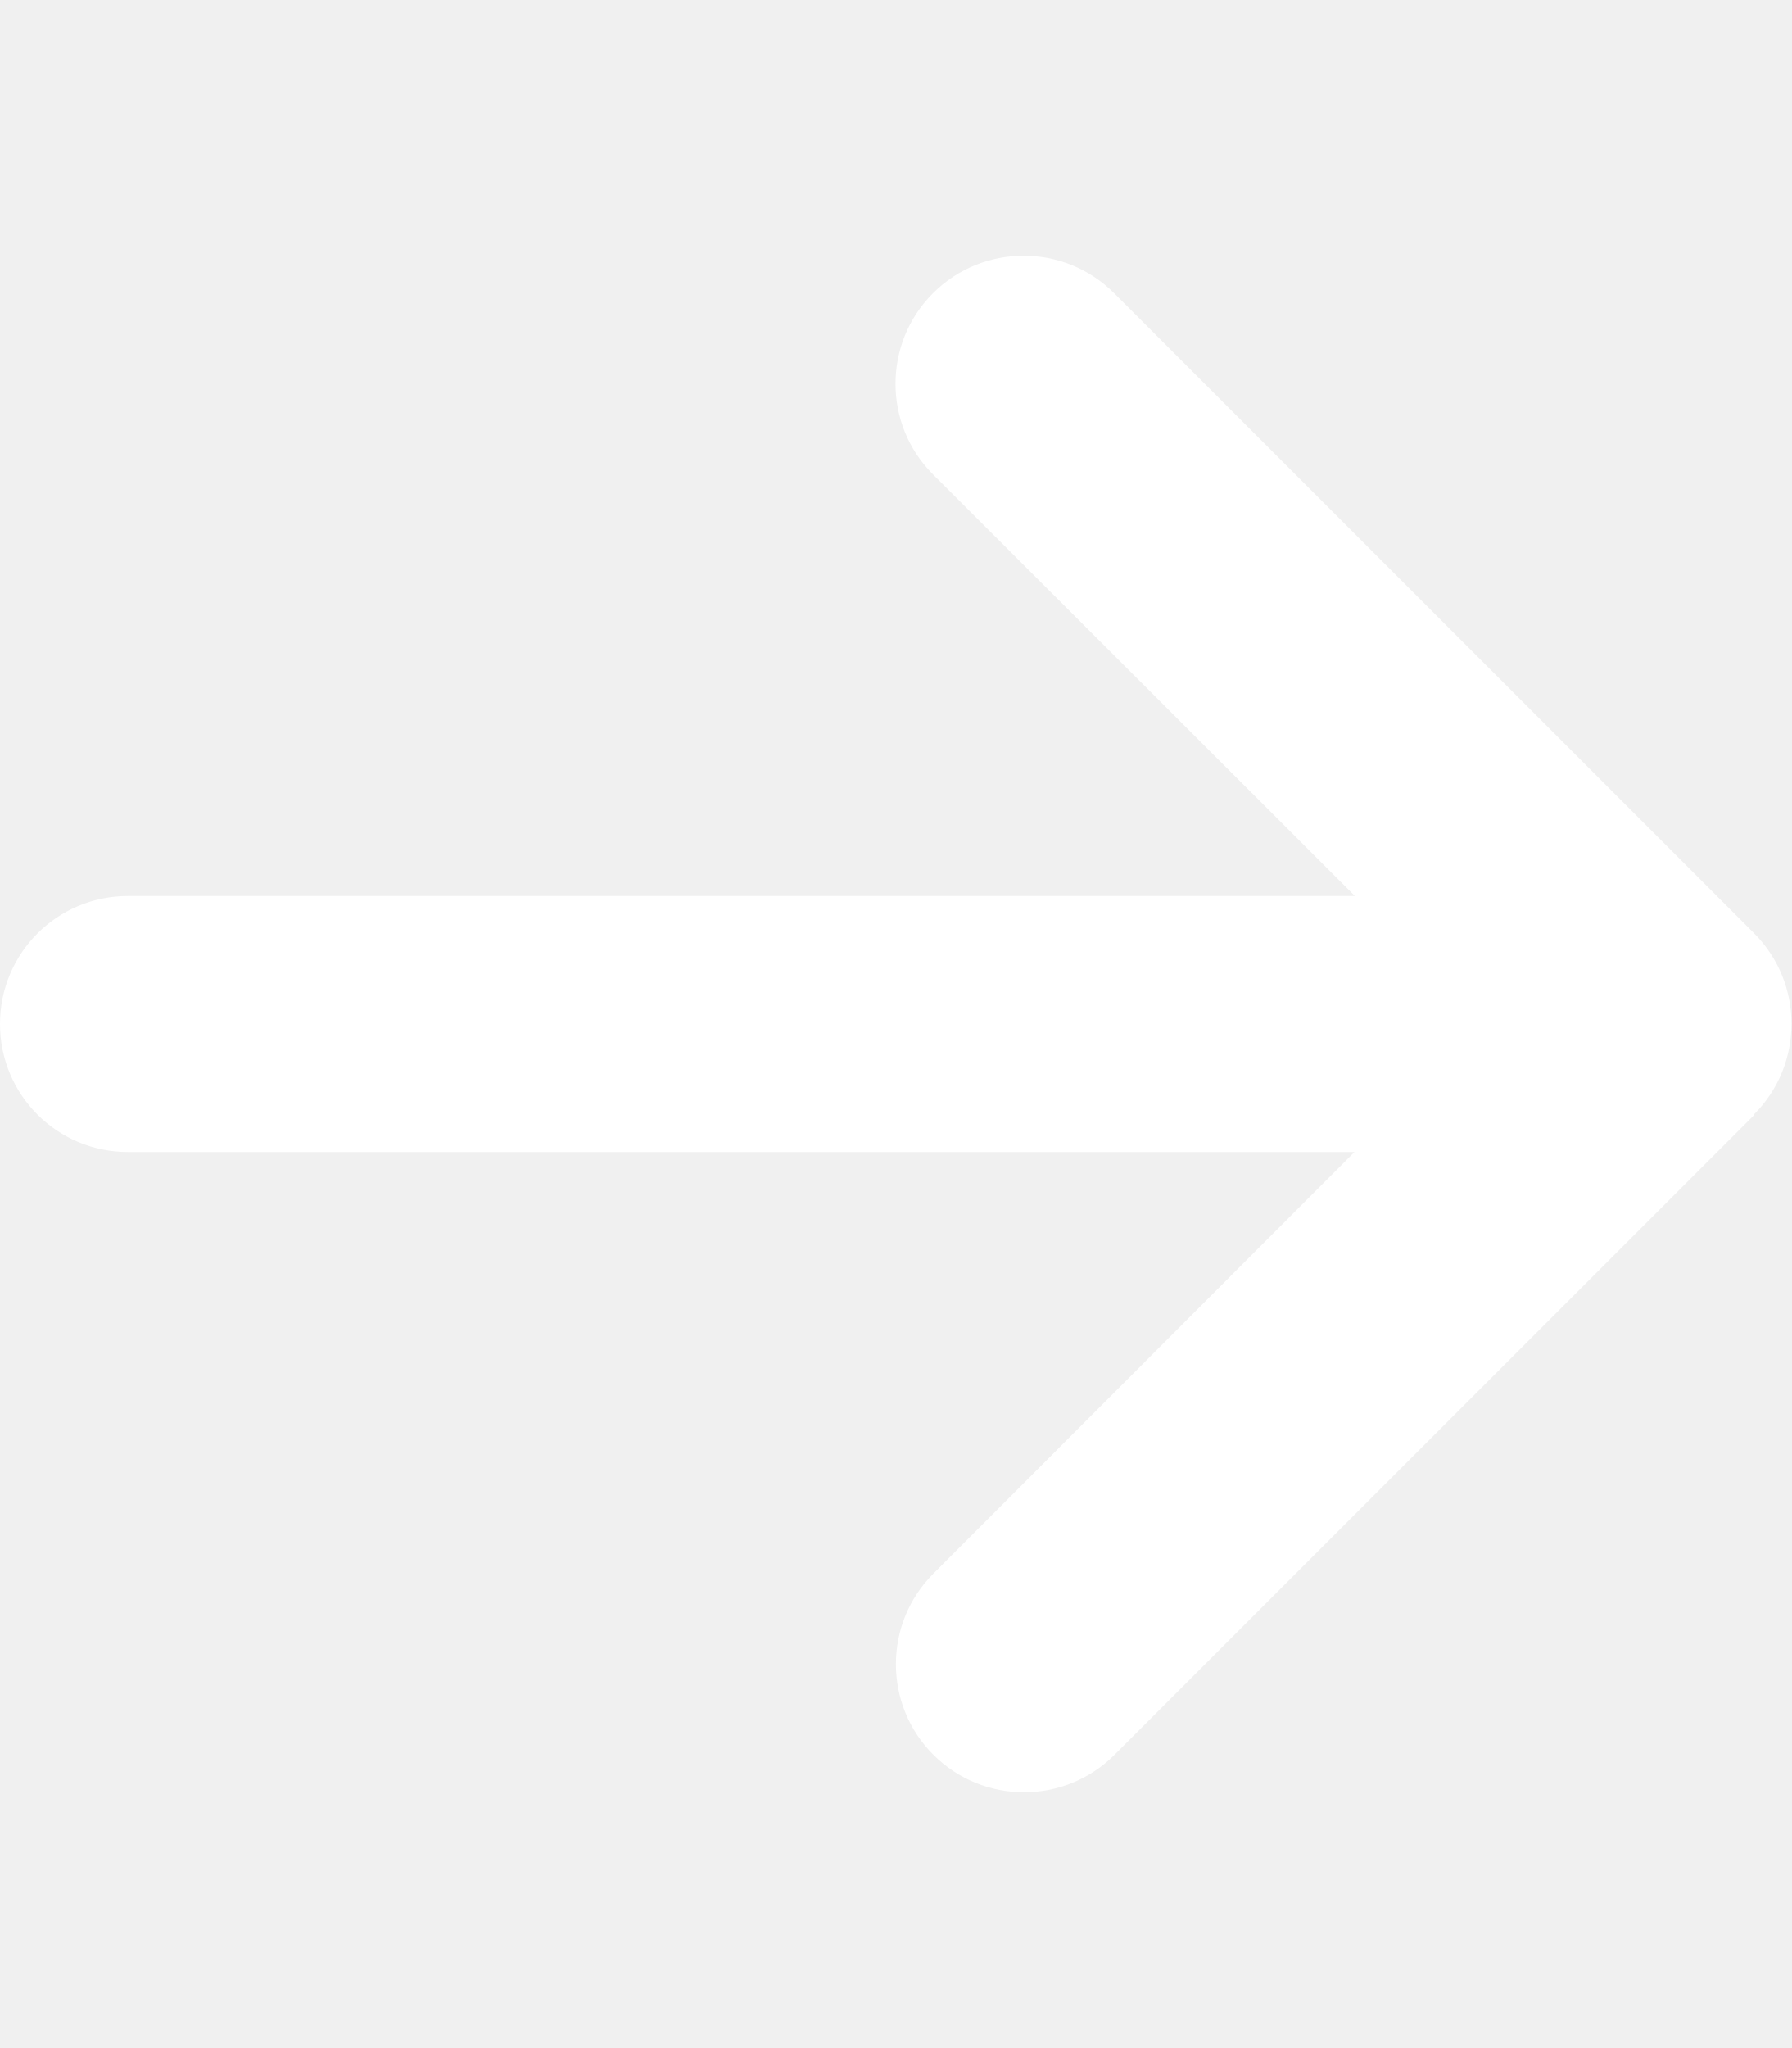
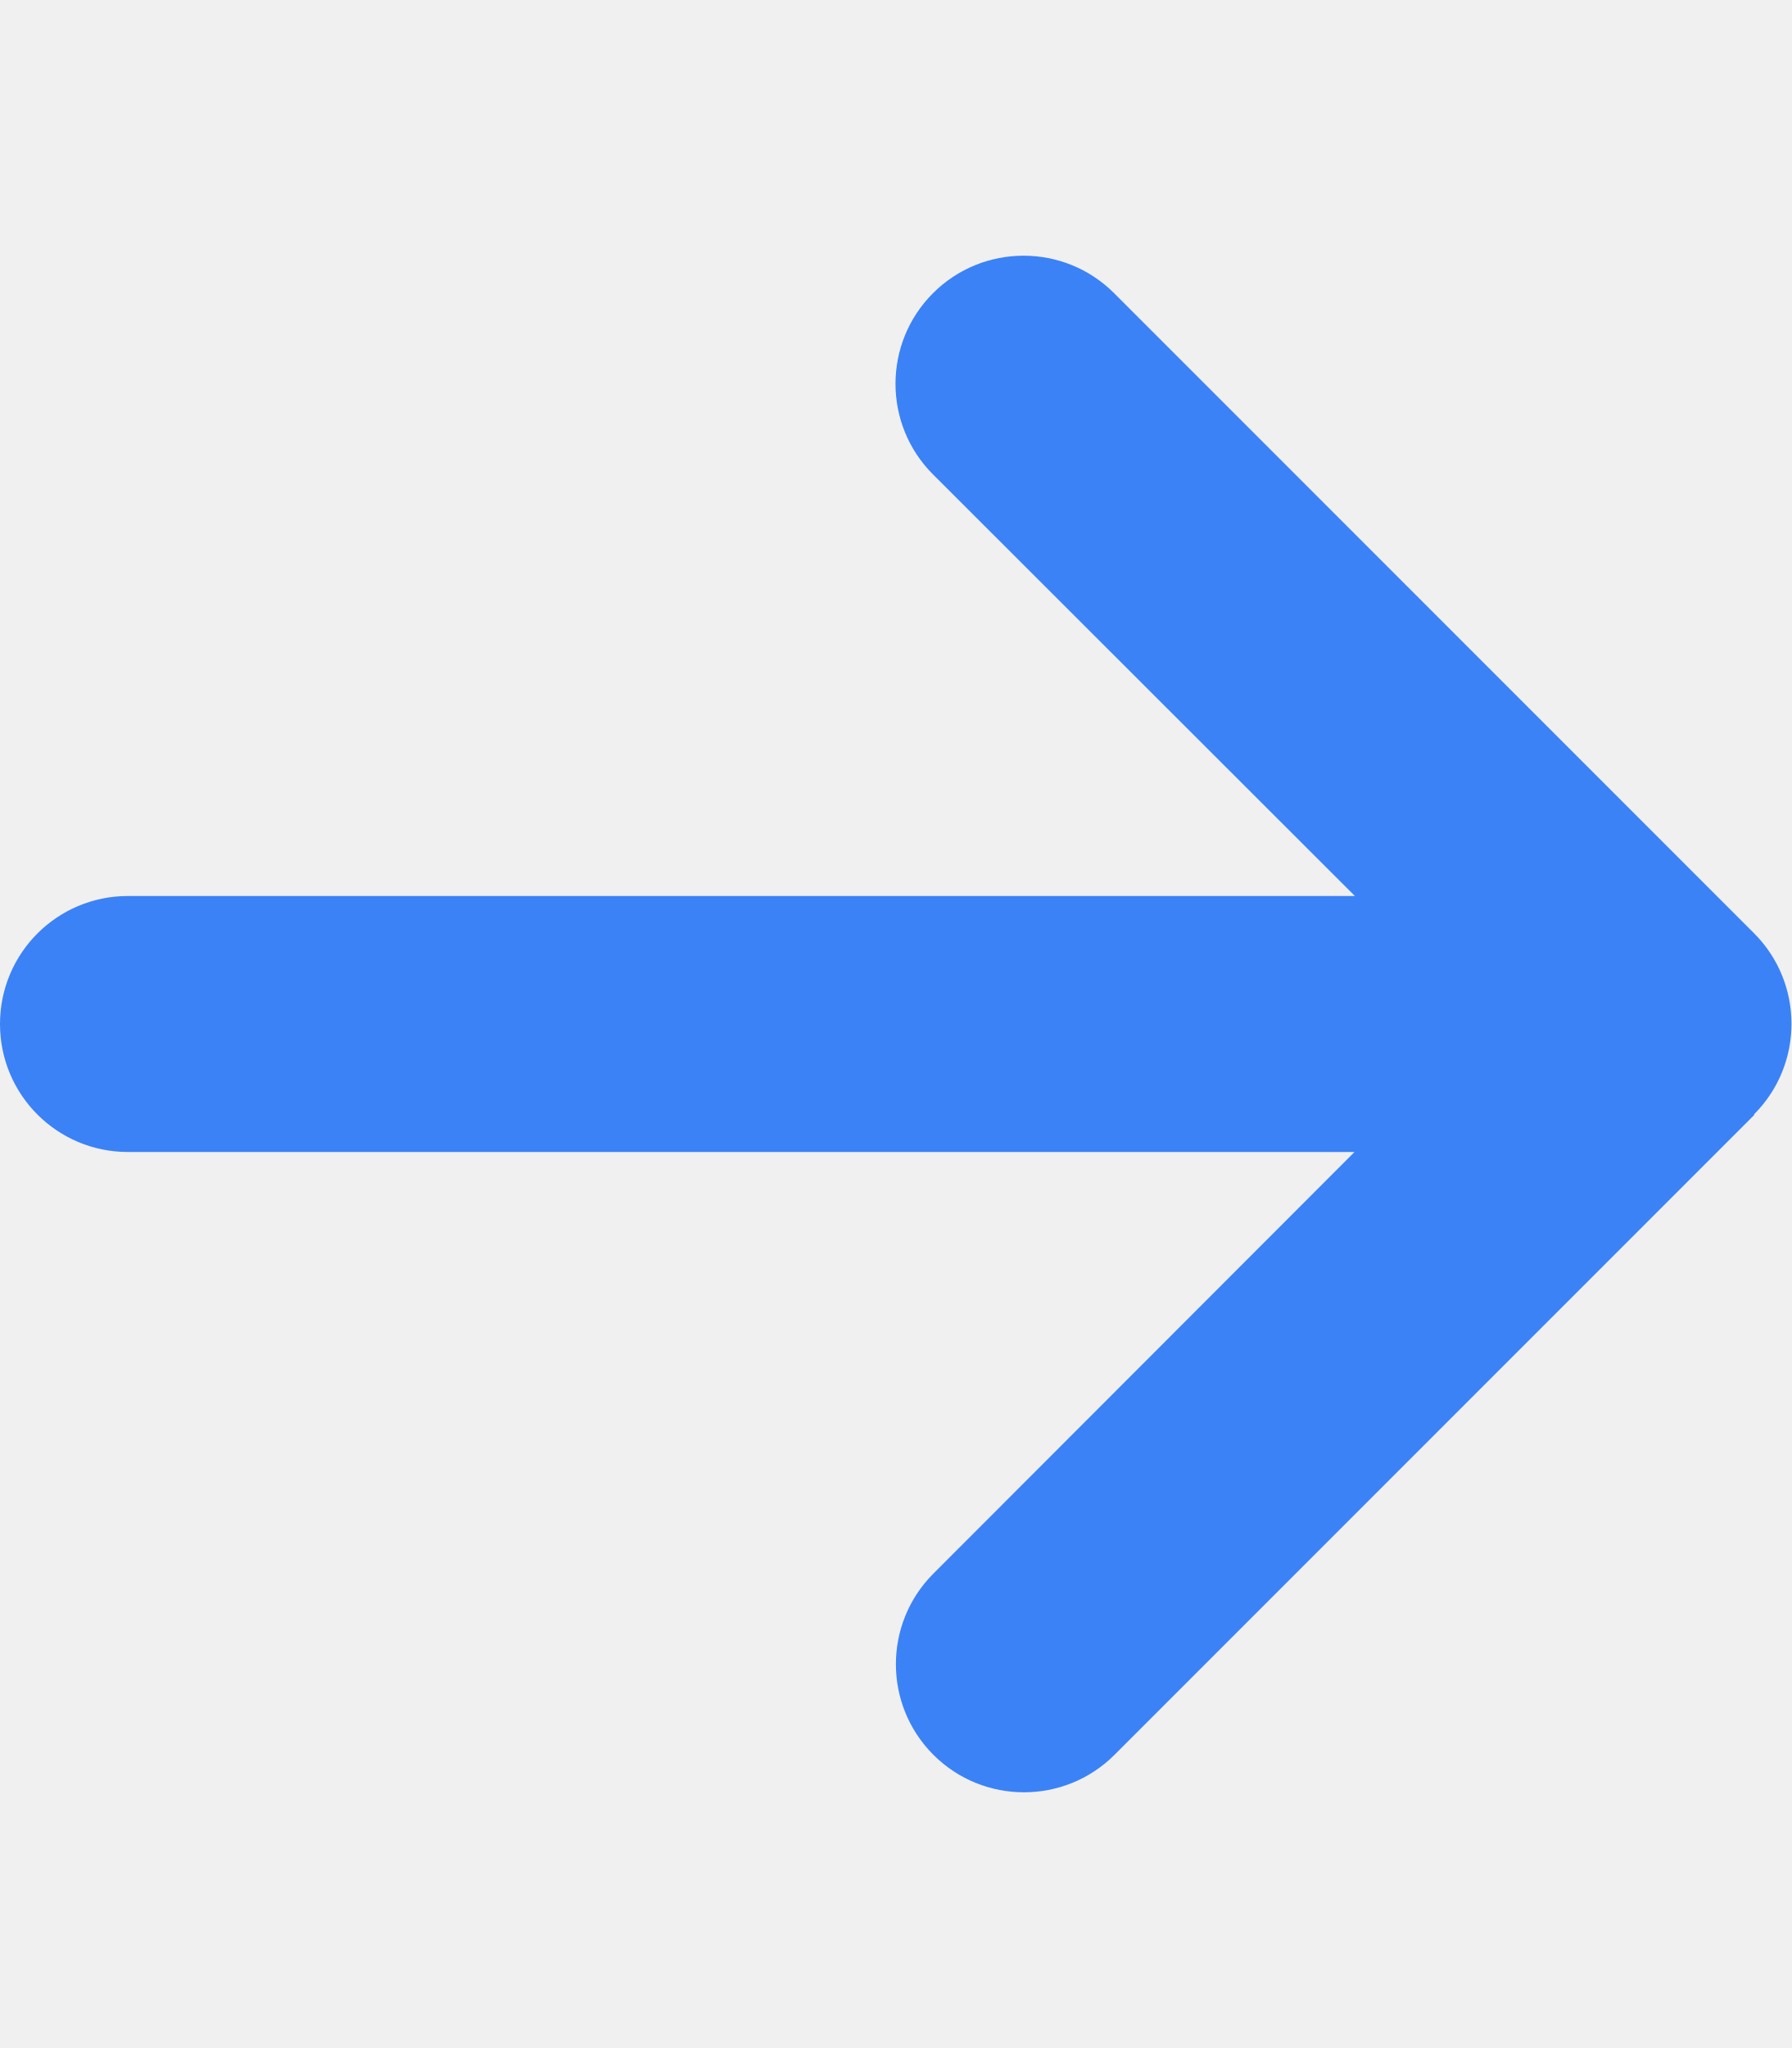
- <svg xmlns="http://www.w3.org/2000/svg" fill="#ffffff" viewBox="0 0 448 512">
+ <svg xmlns="http://www.w3.org/2000/svg" fill="#3b82f6" viewBox="0 0 448 512">
  <path d="M438.6 278.6c12.5-12.5 12.5-32.8 0-45.3l-160-160c-12.5-12.5-32.8-12.5-45.3 0s-12.5 32.8 0 45.3L338.8 224 32 224c-17.7 0-32 14.3-32 32s14.3 32 32 32l306.7 0L233.4 393.4c-12.5 12.5-12.5 32.8 0 45.3s32.8 12.5 45.3 0l160-160z" />
</svg>
